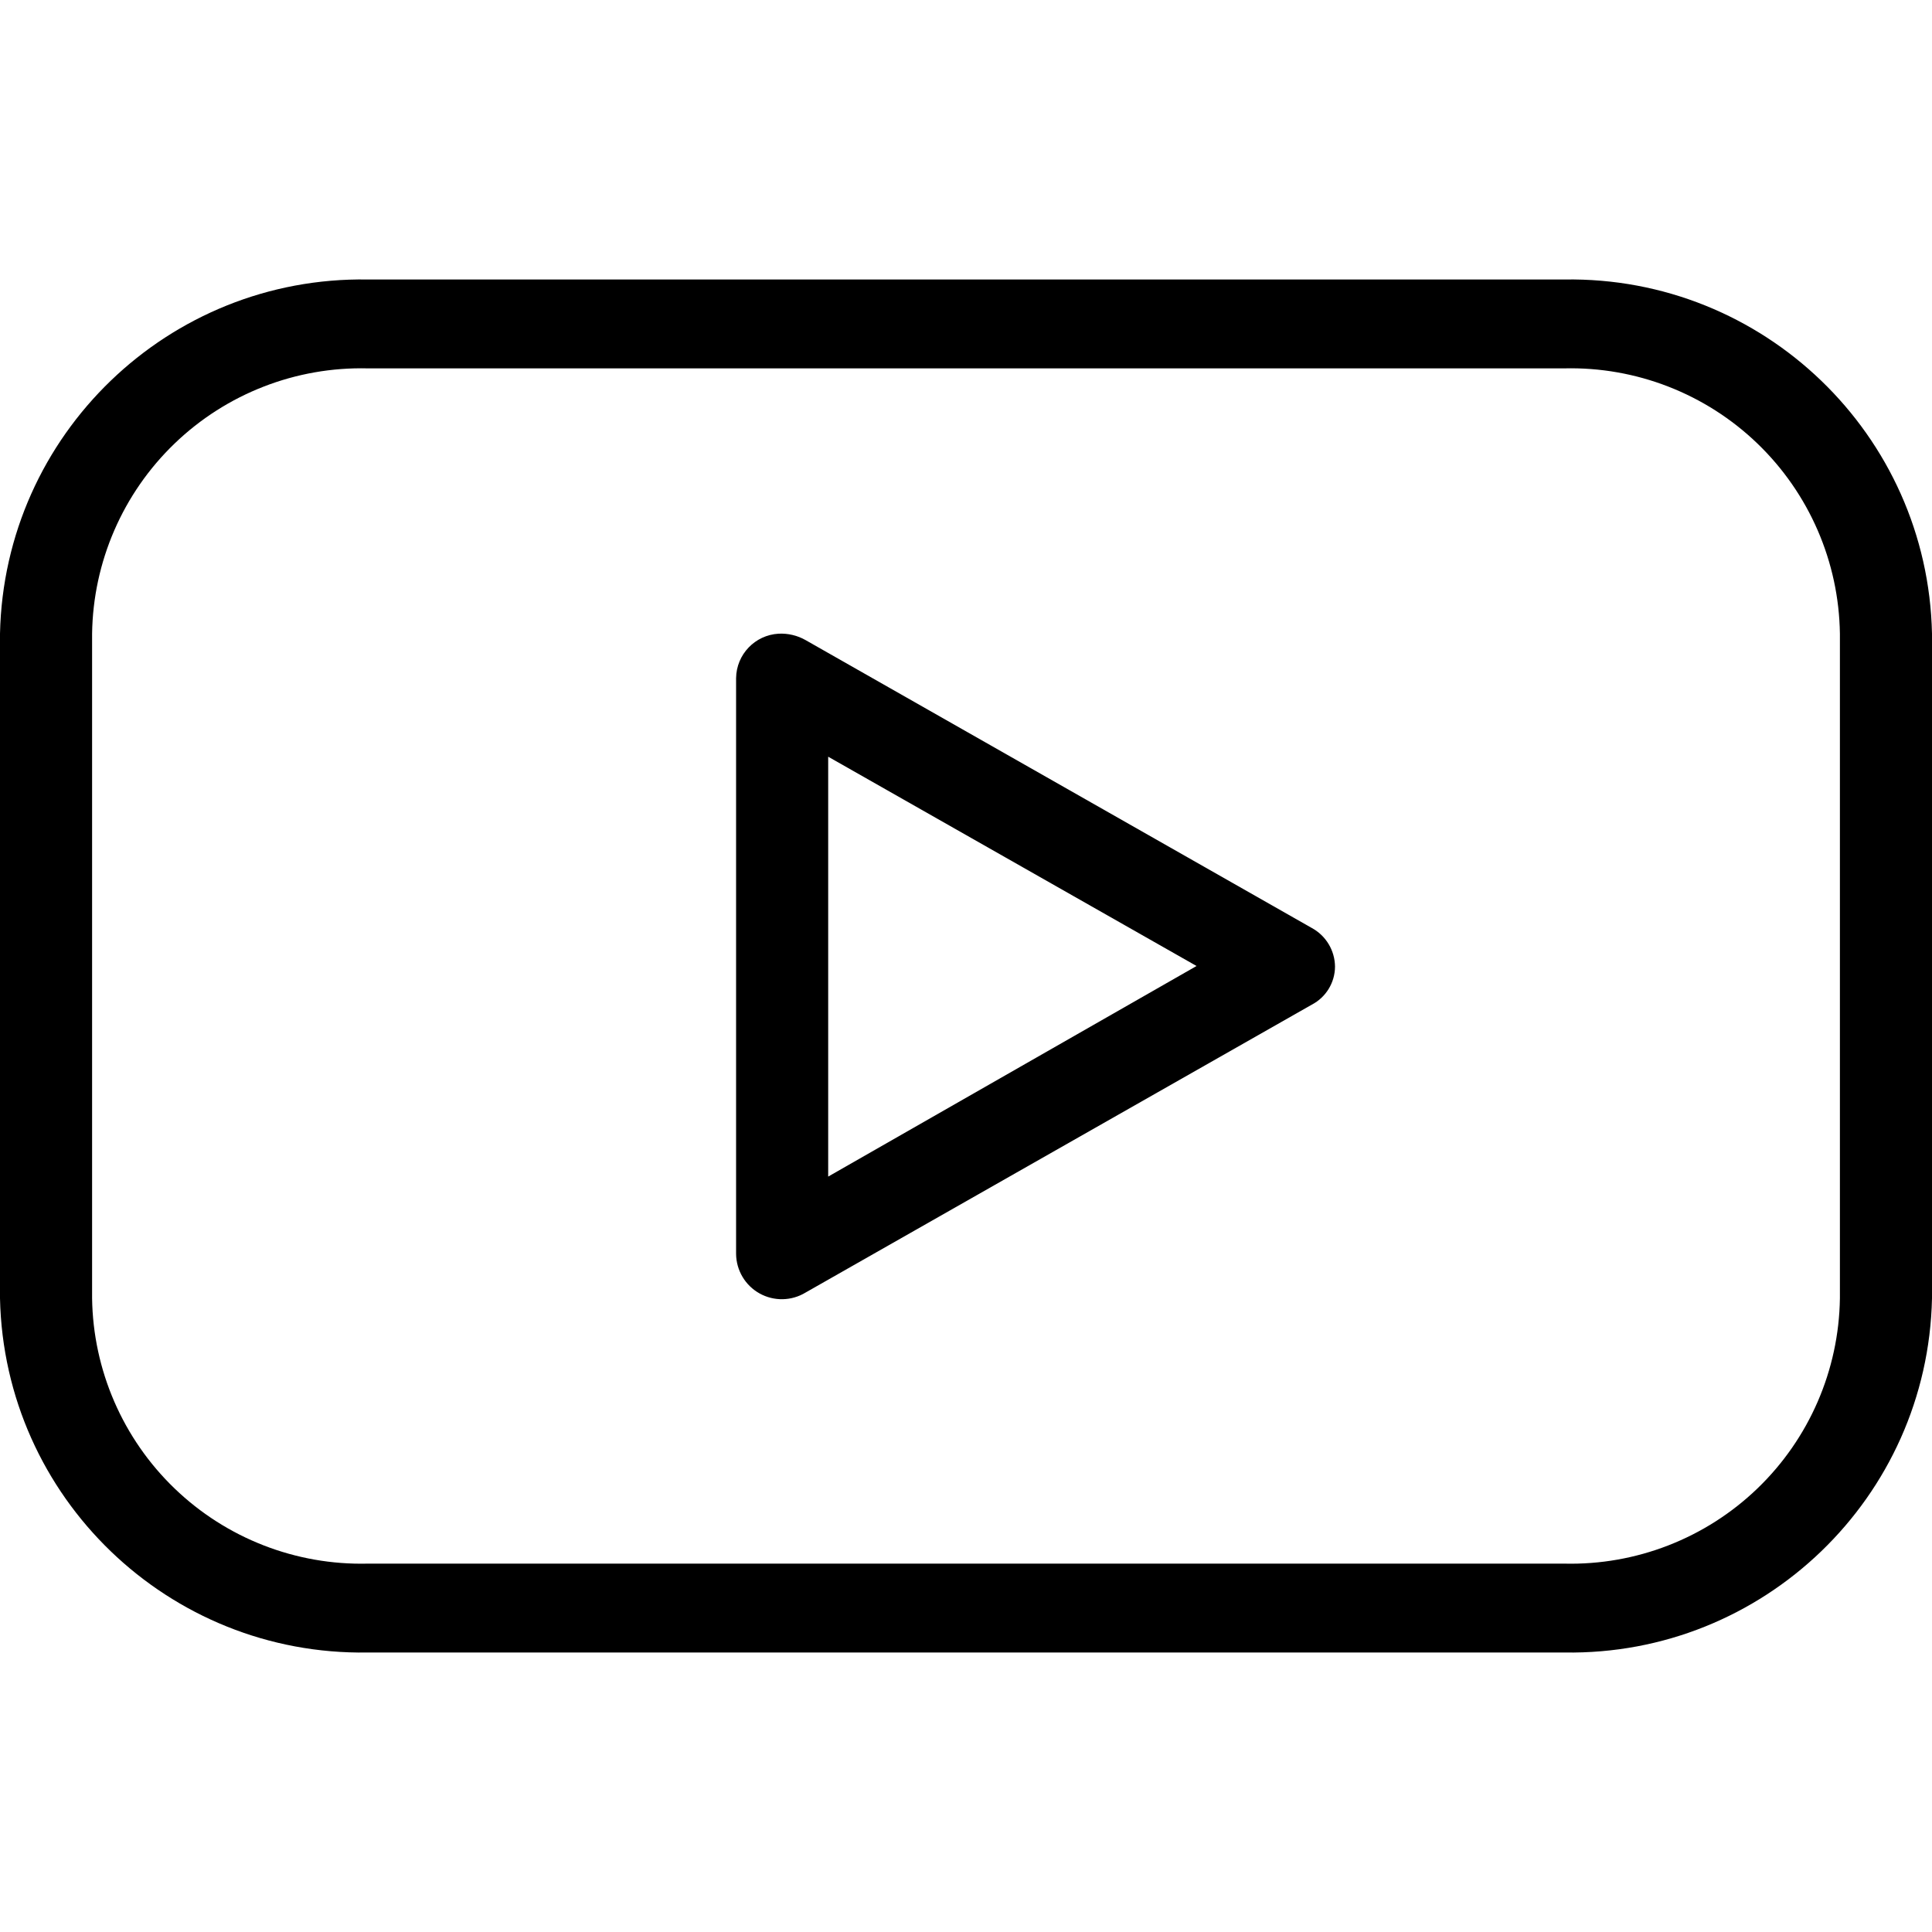
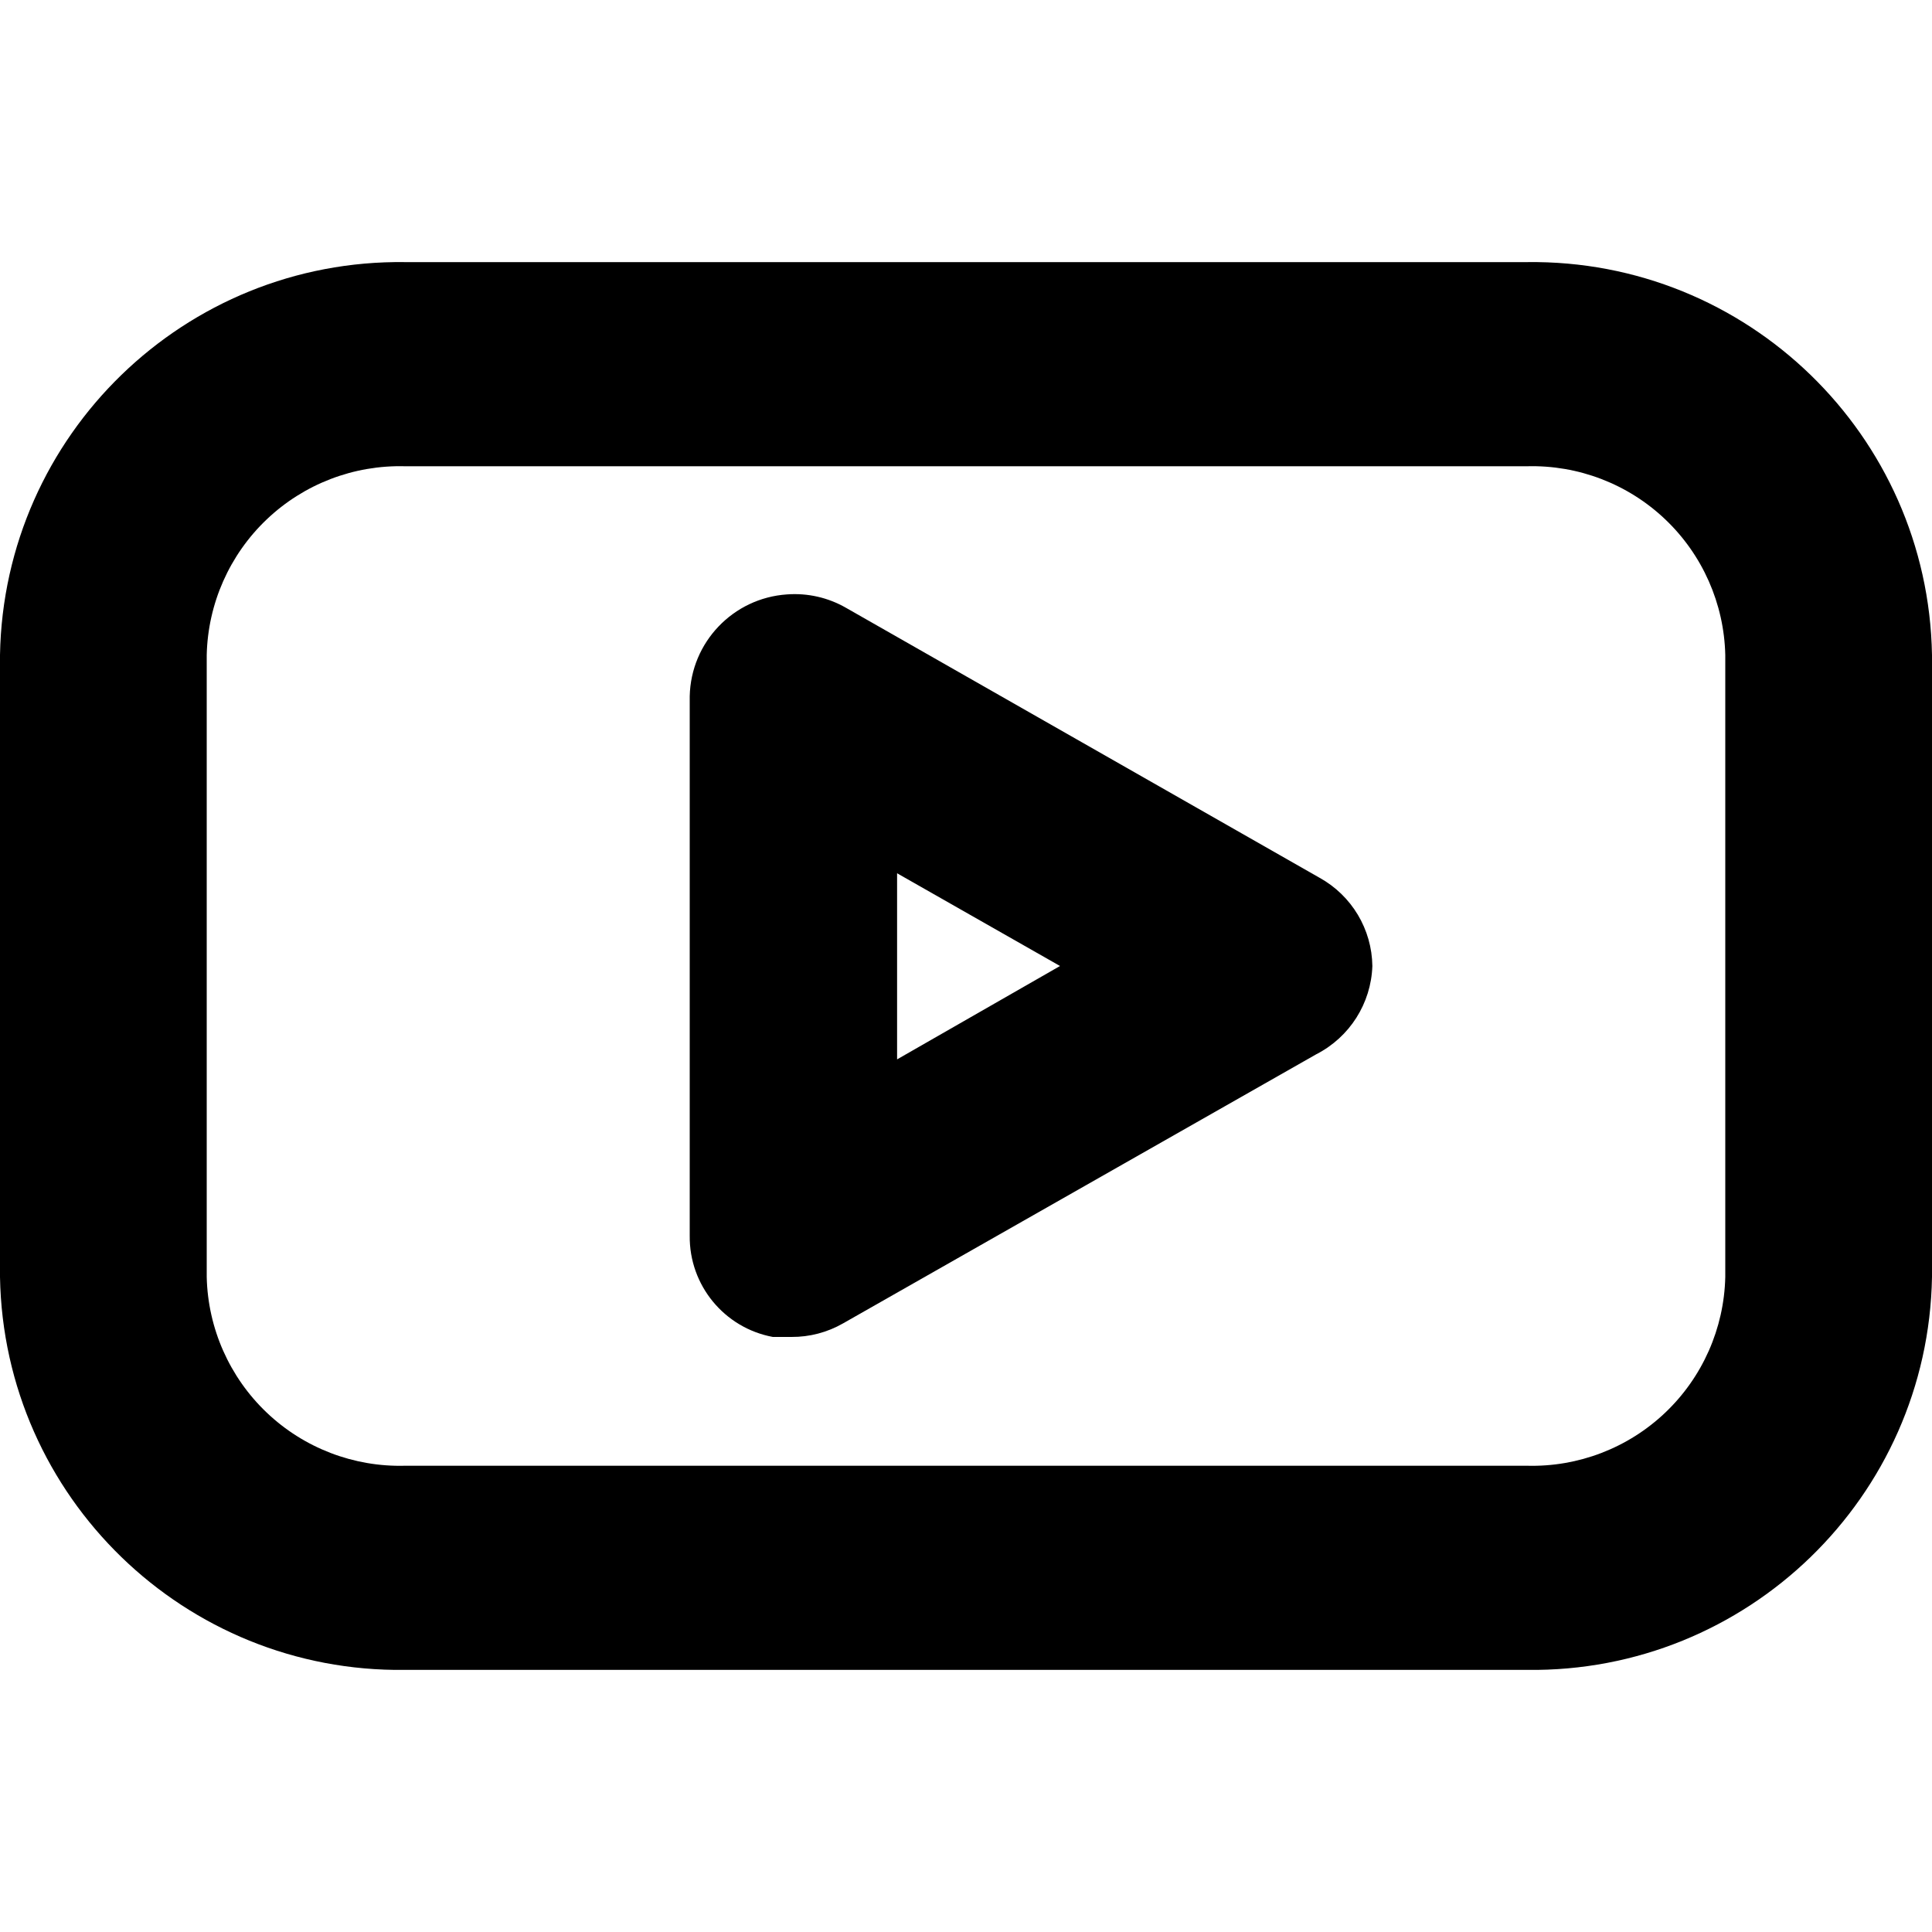
<svg xmlns="http://www.w3.org/2000/svg" viewBox="0 0 30 30">
-   <path d="M5.71,4.34A5.62,5.62,0,0,0,0,9.84V20.16a5.62,5.62,0,0,0,5.71,5.5H24.29A5.62,5.62,0,0,0,30,20.16V9.84a5.62,5.62,0,0,0-5.71-5.5Zm0,1.38H24.29a4.18,4.18,0,0,1,4.28,4.12V20.16a4.18,4.18,0,0,1-4.28,4.12H5.71a4.18,4.18,0,0,1-4.28-4.12V9.84A4.18,4.18,0,0,1,5.71,5.72Zm5.72,4.81v8.94a.71.71,0,0,0,1.08.6l7.86-4.47a.67.67,0,0,0,.36-.59.69.69,0,0,0-.36-.6L12.51,9.94a.77.77,0,0,0-.42-.1A.7.7,0,0,0,11.43,10.53Zm1.43,1.22L18.58,15l-5.72,3.27V11.75Z" fill-rule="evenodd" />
+   <path d="M20.49,13.63,13.14,9.44a1.6,1.6,0,0,0-.92-.21,1.62,1.62,0,0,0-1.51,1.58v8.38A1.58,1.58,0,0,0,12,20.76l.29,0a1.59,1.59,0,0,0,.8-.21l7.35-4.18A1.6,1.6,0,0,0,21.31,15,1.59,1.59,0,0,0,20.49,13.63Zm-6.56,2.82V13.56L16.46,15Z" />
+   <path d="M23.71,4.07H6.29A6.21,6.21,0,0,0,0,10.17v9.66a6.21,6.21,0,0,0,6.29,6.1H23.71A6.21,6.21,0,0,0,30,19.83V10.17A6.21,6.21,0,0,0,23.71,4.07Zm3.08,6.1v9.66a3,3,0,0,1-3.08,2.93H6.29a3,3,0,0,1-3.08-2.93V10.17A3,3,0,0,1,6.29,7.24H23.71A3,3,0,0,1,26.79,10.17Z" />
</svg>
